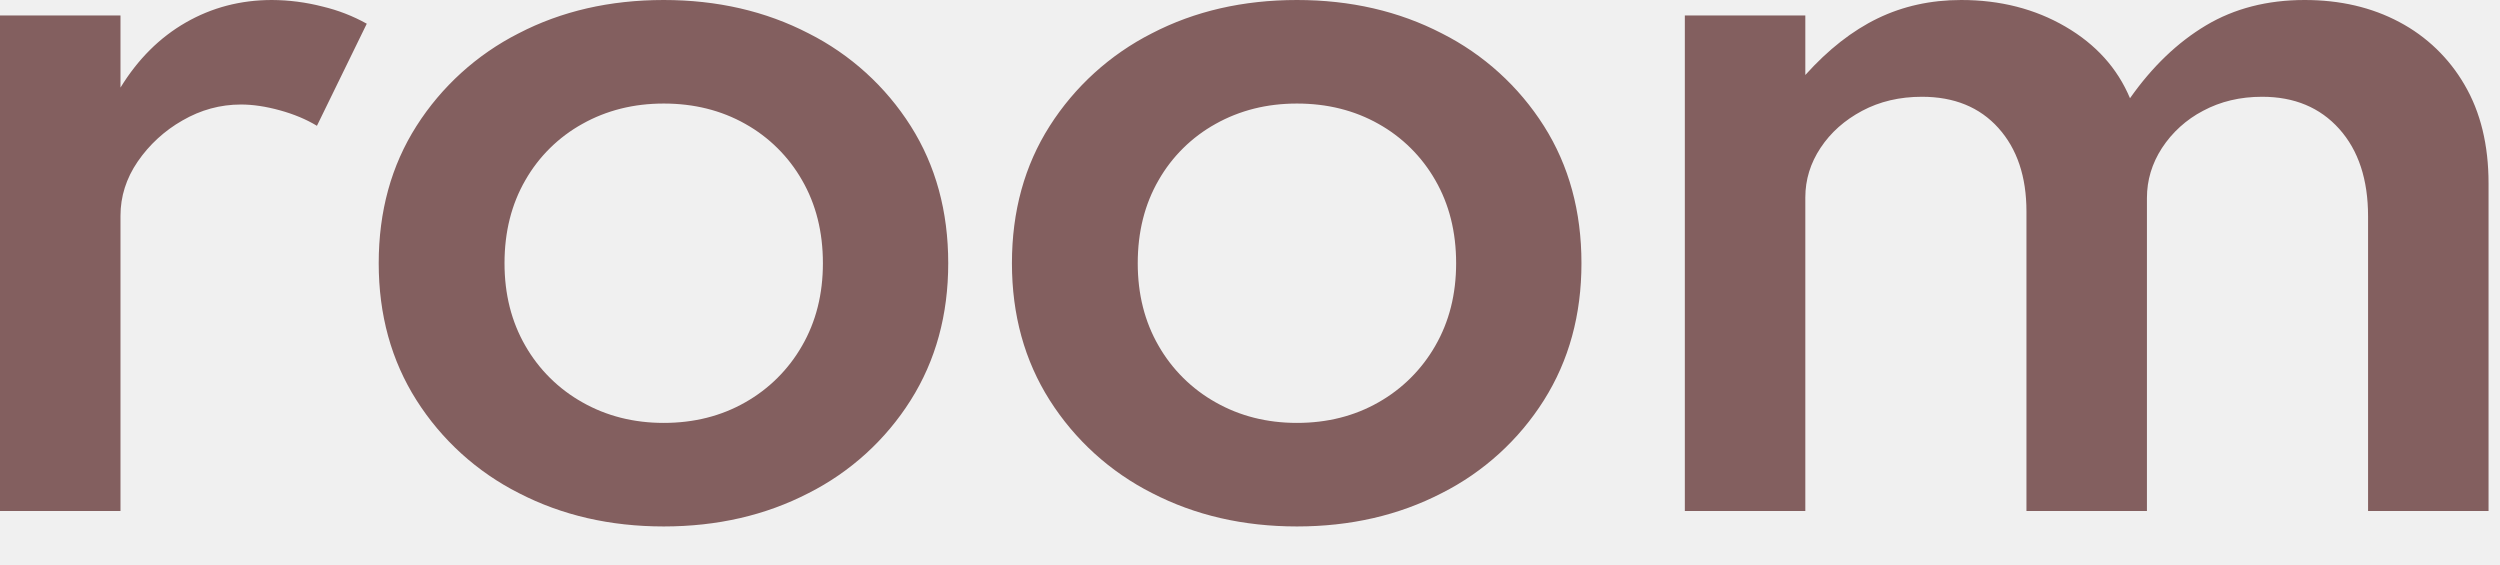
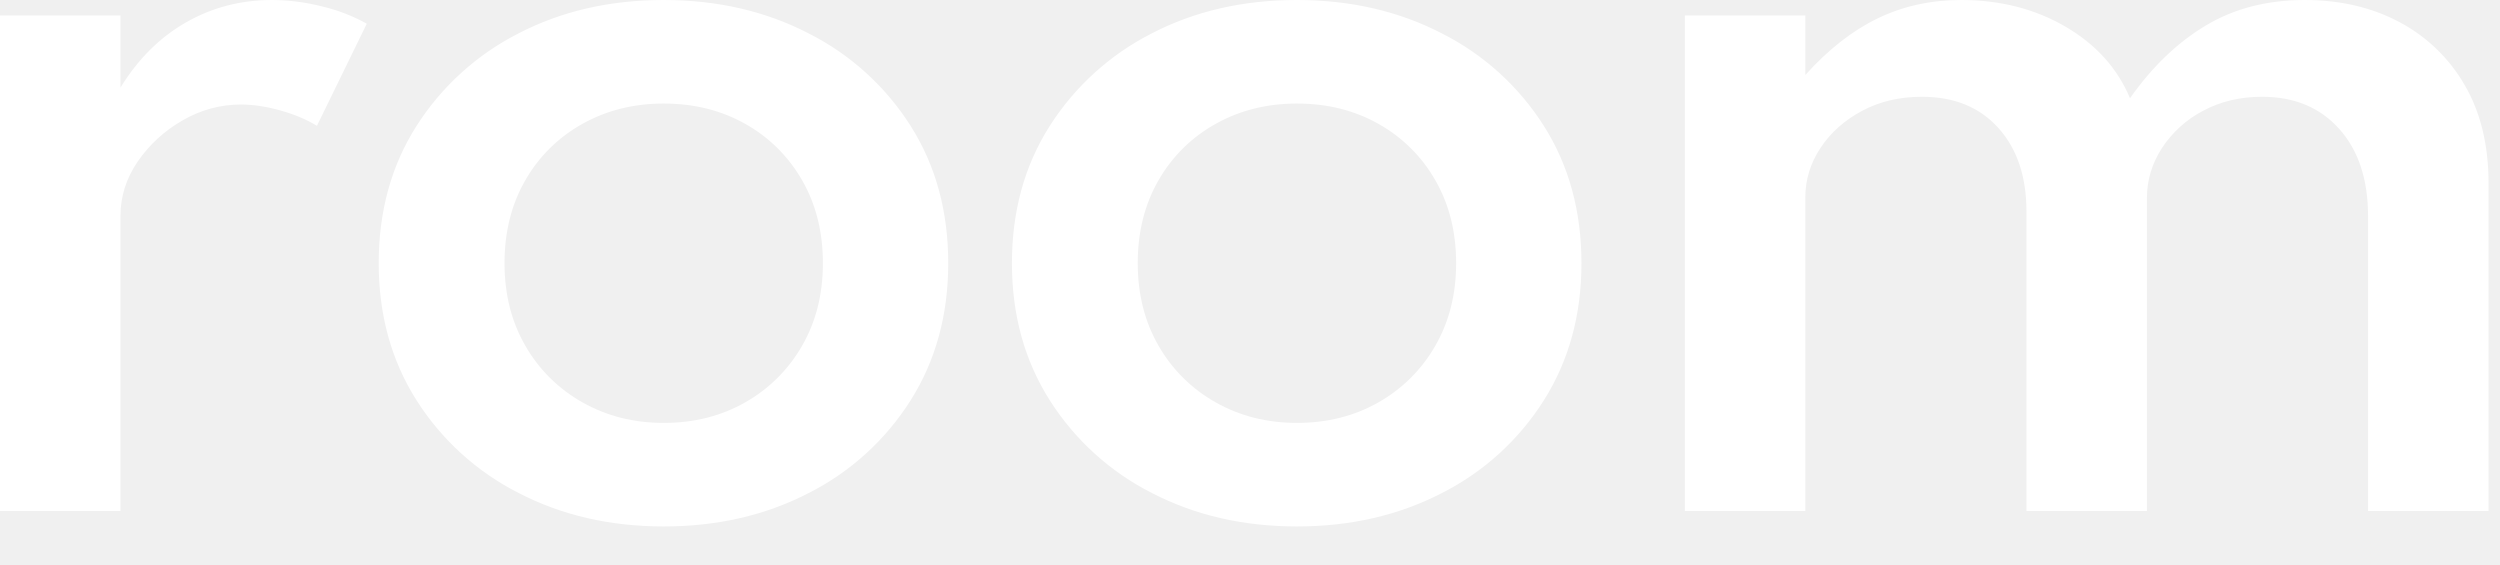
<svg xmlns="http://www.w3.org/2000/svg" width="62" height="14">
-   <path d="M2.988 12.672v-7.32c0-.48.142-.928.426-1.344a3.36 3.36 0 011.11-1.02c.456-.264.94-.396 1.452-.396.296 0 .618.048.966.144.348.096.654.224.918.384L9.096.588A4.277 4.277 0 007.998.162 5.115 5.115 0 006.744 0c-.776 0-1.488.186-2.136.558-.648.372-1.188.91-1.62 1.614V.384H0v12.288h2.988zm13.472.384c1.328 0 2.526-.276 3.594-.828a6.406 6.406 0 002.532-2.304c.62-.984.93-2.116.93-3.396 0-1.288-.31-2.422-.93-3.402A6.421 6.421 0 0020.054.828C18.986.276 17.788 0 16.46 0c-1.336 0-2.536.276-3.6.828a6.476 6.476 0 00-2.532 2.298c-.624.98-.936 2.114-.936 3.402 0 1.28.312 2.412.936 3.396a6.45 6.45 0 002.538 2.304c1.068.552 2.266.828 3.594.828zm0-2.568c-.744 0-1.416-.17-2.016-.51a3.729 3.729 0 01-1.416-1.404c-.344-.596-.516-1.278-.516-2.046 0-.776.172-1.462.516-2.058a3.686 3.686 0 011.416-1.398c.6-.336 1.272-.504 2.016-.504.752 0 1.426.168 2.022.504a3.698 3.698 0 011.41 1.398c.344.596.516 1.282.516 2.058 0 .768-.172 1.45-.516 2.046a3.741 3.741 0 01-1.41 1.404c-.596.34-1.27.51-2.022.51zm15.704 2.568c1.328 0 2.526-.276 3.594-.828a6.406 6.406 0 002.532-2.304c.62-.984.93-2.116.93-3.396 0-1.288-.31-2.422-.93-3.402A6.421 6.421 0 0035.758.828C34.69.276 33.492 0 32.164 0c-1.336 0-2.536.276-3.6.828a6.476 6.476 0 00-2.532 2.298c-.624.98-.936 2.114-.936 3.402 0 1.28.312 2.412.936 3.396a6.45 6.45 0 002.538 2.304c1.068.552 2.266.828 3.594.828zm0-2.568c-.744 0-1.416-.17-2.016-.51a3.729 3.729 0 01-1.416-1.404c-.344-.596-.516-1.278-.516-2.046 0-.776.172-1.462.516-2.058a3.686 3.686 0 011.416-1.398c.6-.336 1.272-.504 2.016-.504.752 0 1.426.168 2.022.504a3.698 3.698 0 011.41 1.398c.344.596.516 1.282.516 2.058 0 .768-.172 1.45-.516 2.046a3.741 3.741 0 01-1.41 1.404c-.596.34-1.27.51-2.022.51zm12.608 2.184V4.896c0-.44.126-.85.378-1.23s.596-.686 1.032-.918c.436-.232.93-.348 1.482-.348.8 0 1.432.258 1.896.774.464.516.696 1.206.696 2.07v7.428h2.988V4.908c0-.44.124-.852.372-1.236a2.717 2.717 0 011.02-.924c.432-.232.92-.348 1.464-.348.8 0 1.438.266 1.914.798s.714 1.254.714 2.166v7.308h2.988V4.548c0-.952-.198-1.766-.594-2.442a4.051 4.051 0 00-1.62-1.56C58.818.182 58.036 0 57.156 0c-.928 0-1.744.21-2.448.63-.704.42-1.332 1.022-1.884 1.806-.312-.744-.846-1.336-1.602-1.776C50.466.22 49.604 0 48.636 0c-.752 0-1.442.152-2.07.456-.628.304-1.226.772-1.794 1.404V.384h-2.988v12.288h2.988z" fill="#835f5f" fill-rule="nonzero" />
+   <path d="M2.988 12.672v-7.32c0-.48.142-.928.426-1.344a3.36 3.36 0 011.11-1.02c.456-.264.94-.396 1.452-.396.296 0 .618.048.966.144.348.096.654.224.918.384L9.096.588A4.277 4.277 0 007.998.162 5.115 5.115 0 006.744 0c-.776 0-1.488.186-2.136.558-.648.372-1.188.91-1.62 1.614V.384H0v12.288h2.988zm13.472.384c1.328 0 2.526-.276 3.594-.828a6.406 6.406 0 002.532-2.304c.62-.984.93-2.116.93-3.396 0-1.288-.31-2.422-.93-3.402A6.421 6.421 0 0020.054.828C18.986.276 17.788 0 16.46 0c-1.336 0-2.536.276-3.6.828a6.476 6.476 0 00-2.532 2.298c-.624.98-.936 2.114-.936 3.402 0 1.28.312 2.412.936 3.396a6.45 6.45 0 002.538 2.304c1.068.552 2.266.828 3.594.828zm0-2.568c-.744 0-1.416-.17-2.016-.51a3.729 3.729 0 01-1.416-1.404c-.344-.596-.516-1.278-.516-2.046 0-.776.172-1.462.516-2.058a3.686 3.686 0 011.416-1.398c.6-.336 1.272-.504 2.016-.504.752 0 1.426.168 2.022.504a3.698 3.698 0 011.41 1.398c.344.596.516 1.282.516 2.058 0 .768-.172 1.45-.516 2.046a3.741 3.741 0 01-1.41 1.404c-.596.34-1.27.51-2.022.51zm15.704 2.568c1.328 0 2.526-.276 3.594-.828a6.406 6.406 0 002.532-2.304c.62-.984.93-2.116.93-3.396 0-1.288-.31-2.422-.93-3.402A6.421 6.421 0 0035.758.828C34.69.276 33.492 0 32.164 0c-1.336 0-2.536.276-3.6.828a6.476 6.476 0 00-2.532 2.298c-.624.98-.936 2.114-.936 3.402 0 1.28.312 2.412.936 3.396a6.45 6.45 0 002.538 2.304c1.068.552 2.266.828 3.594.828zm0-2.568c-.744 0-1.416-.17-2.016-.51a3.729 3.729 0 01-1.416-1.404c-.344-.596-.516-1.278-.516-2.046 0-.776.172-1.462.516-2.058a3.686 3.686 0 011.416-1.398c.6-.336 1.272-.504 2.016-.504.752 0 1.426.168 2.022.504a3.698 3.698 0 011.41 1.398c.344.596.516 1.282.516 2.058 0 .768-.172 1.45-.516 2.046a3.741 3.741 0 01-1.41 1.404c-.596.34-1.27.51-2.022.51zm12.608 2.184V4.896c0-.44.126-.85.378-1.23s.596-.686 1.032-.918c.436-.232.93-.348 1.482-.348.8 0 1.432.258 1.896.774.464.516.696 1.206.696 2.07v7.428h2.988V4.908c0-.44.124-.852.372-1.236a2.717 2.717 0 011.02-.924c.432-.232.92-.348 1.464-.348.8 0 1.438.266 1.914.798s.714 1.254.714 2.166v7.308h2.988V4.548c0-.952-.198-1.766-.594-2.442a4.051 4.051 0 00-1.62-1.56C58.818.182 58.036 0 57.156 0c-.928 0-1.744.21-2.448.63-.704.42-1.332 1.022-1.884 1.806-.312-.744-.846-1.336-1.602-1.776C50.466.22 49.604 0 48.636 0c-.752 0-1.442.152-2.07.456-.628.304-1.226.772-1.794 1.404V.384h-2.988v12.288h2.988z" fill="#FFF" fill-rule="nonzero" />
</svg>
